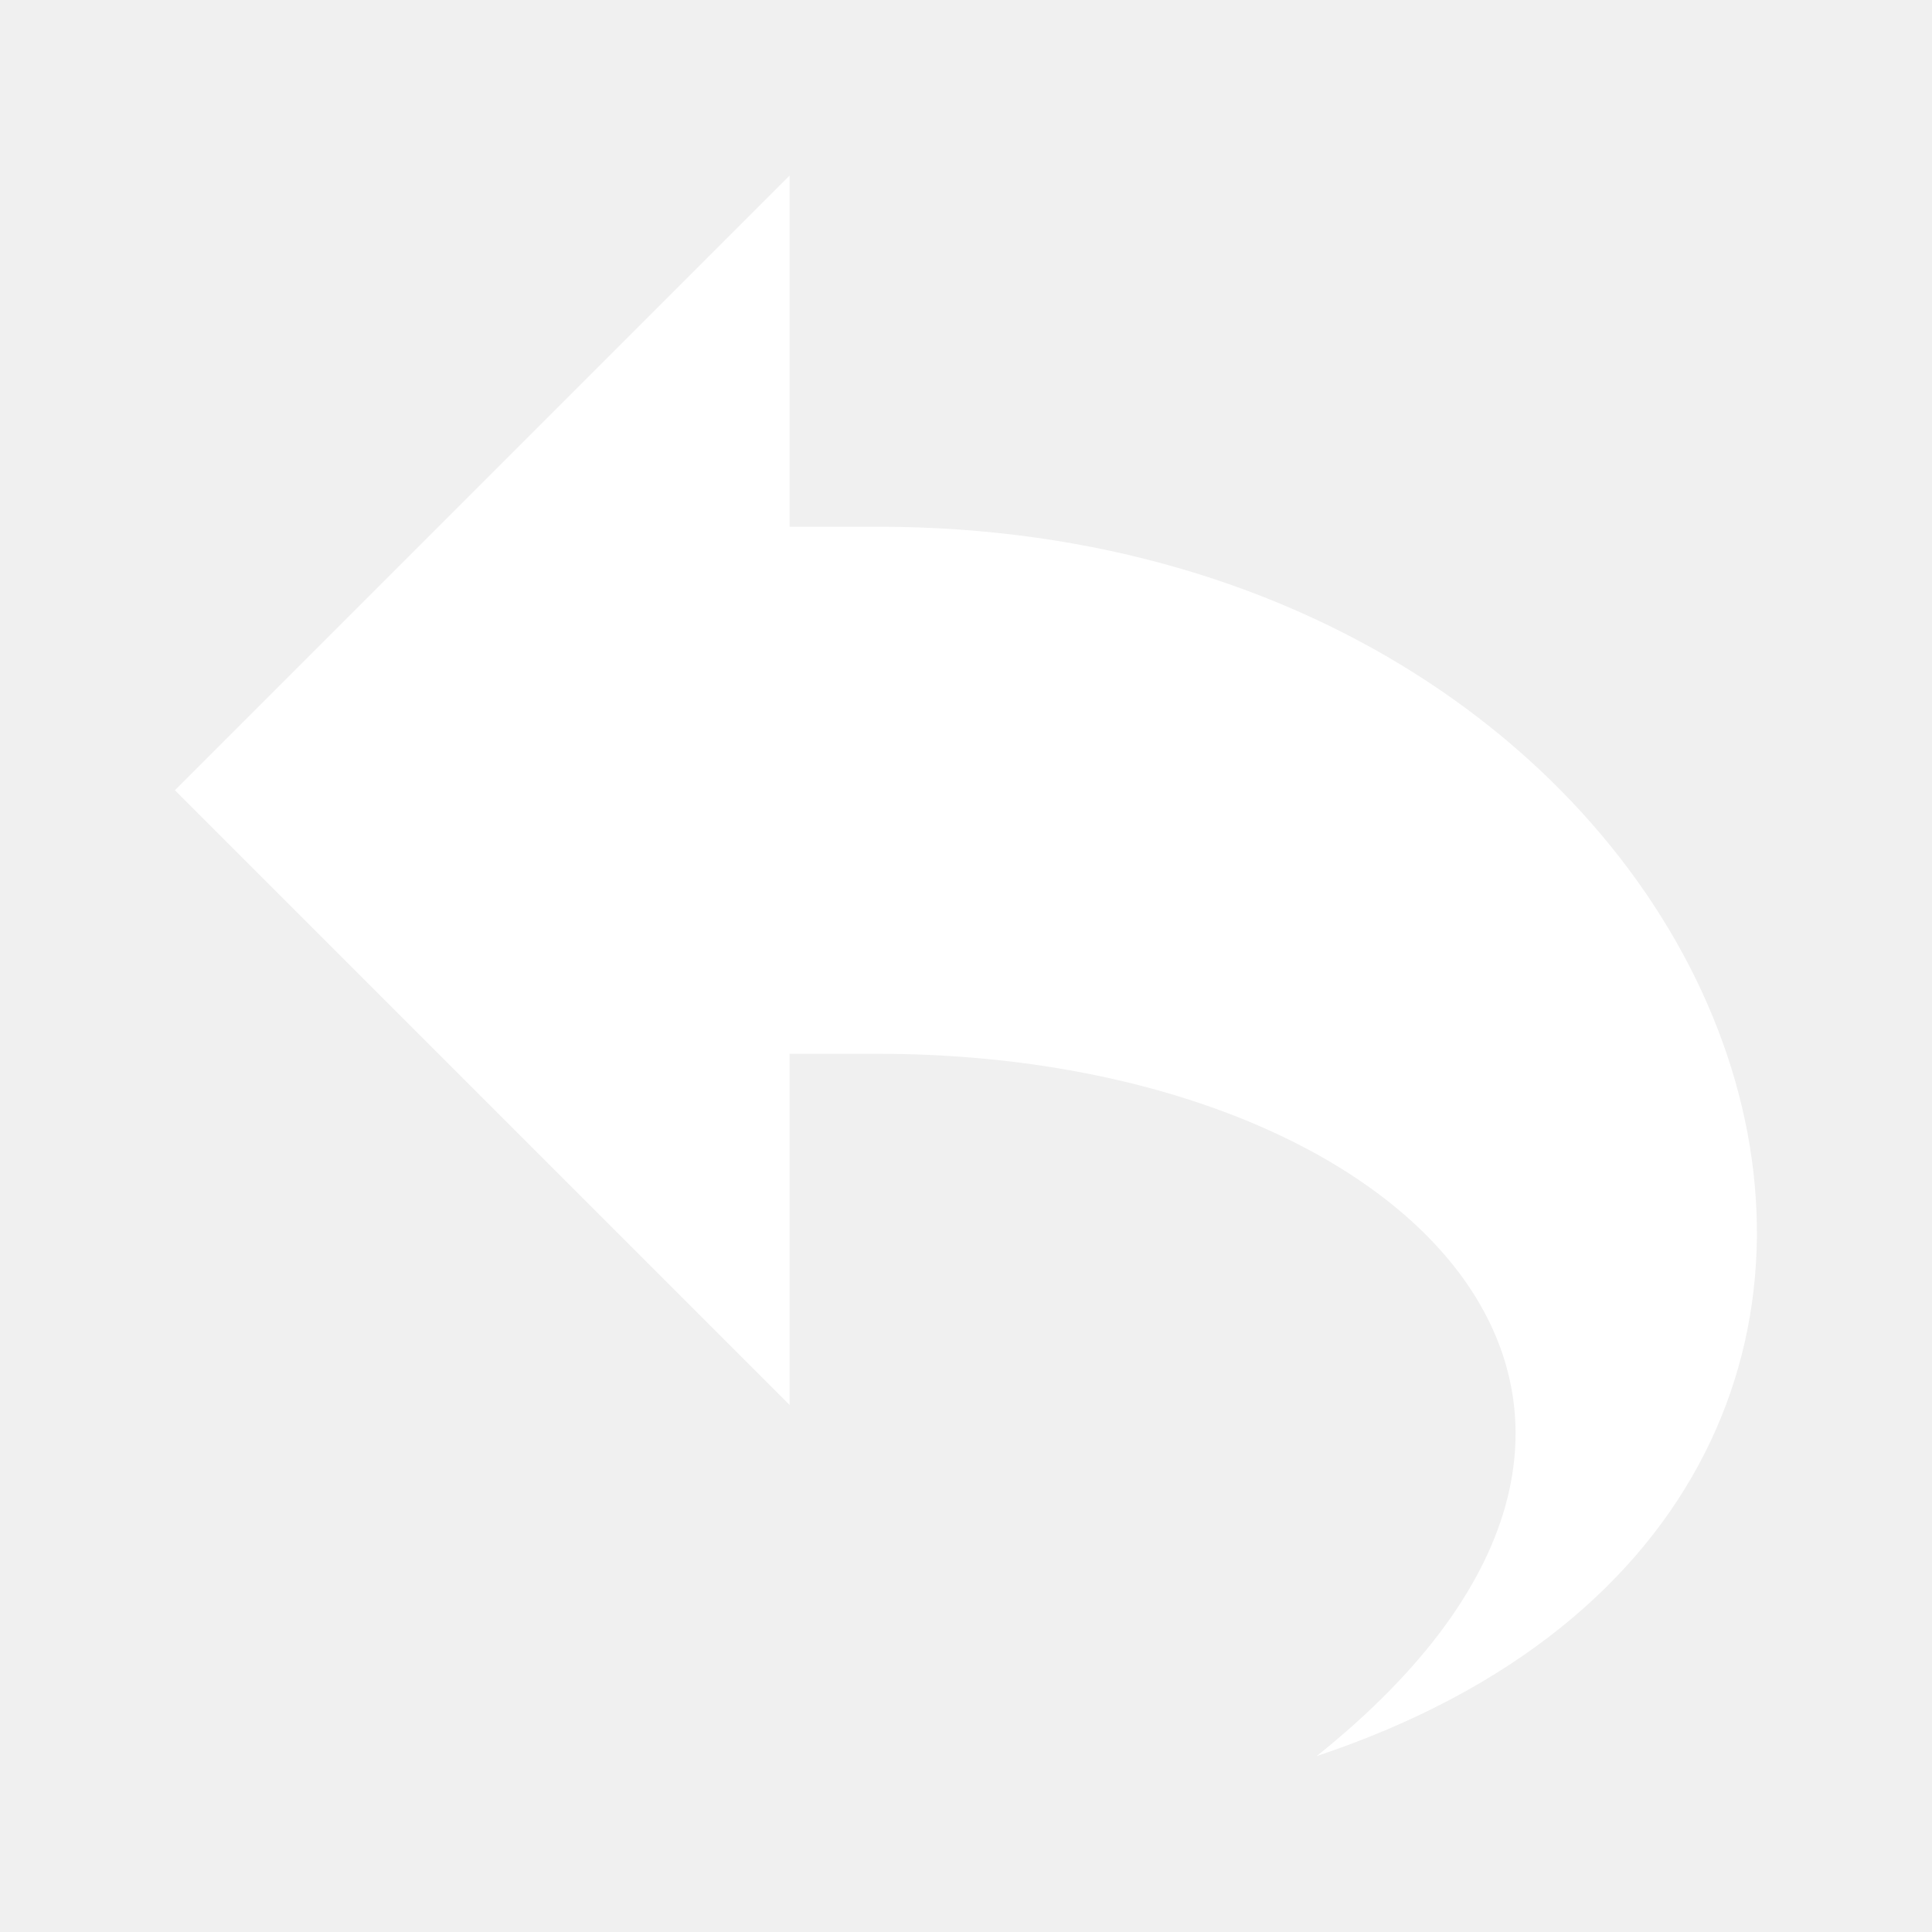
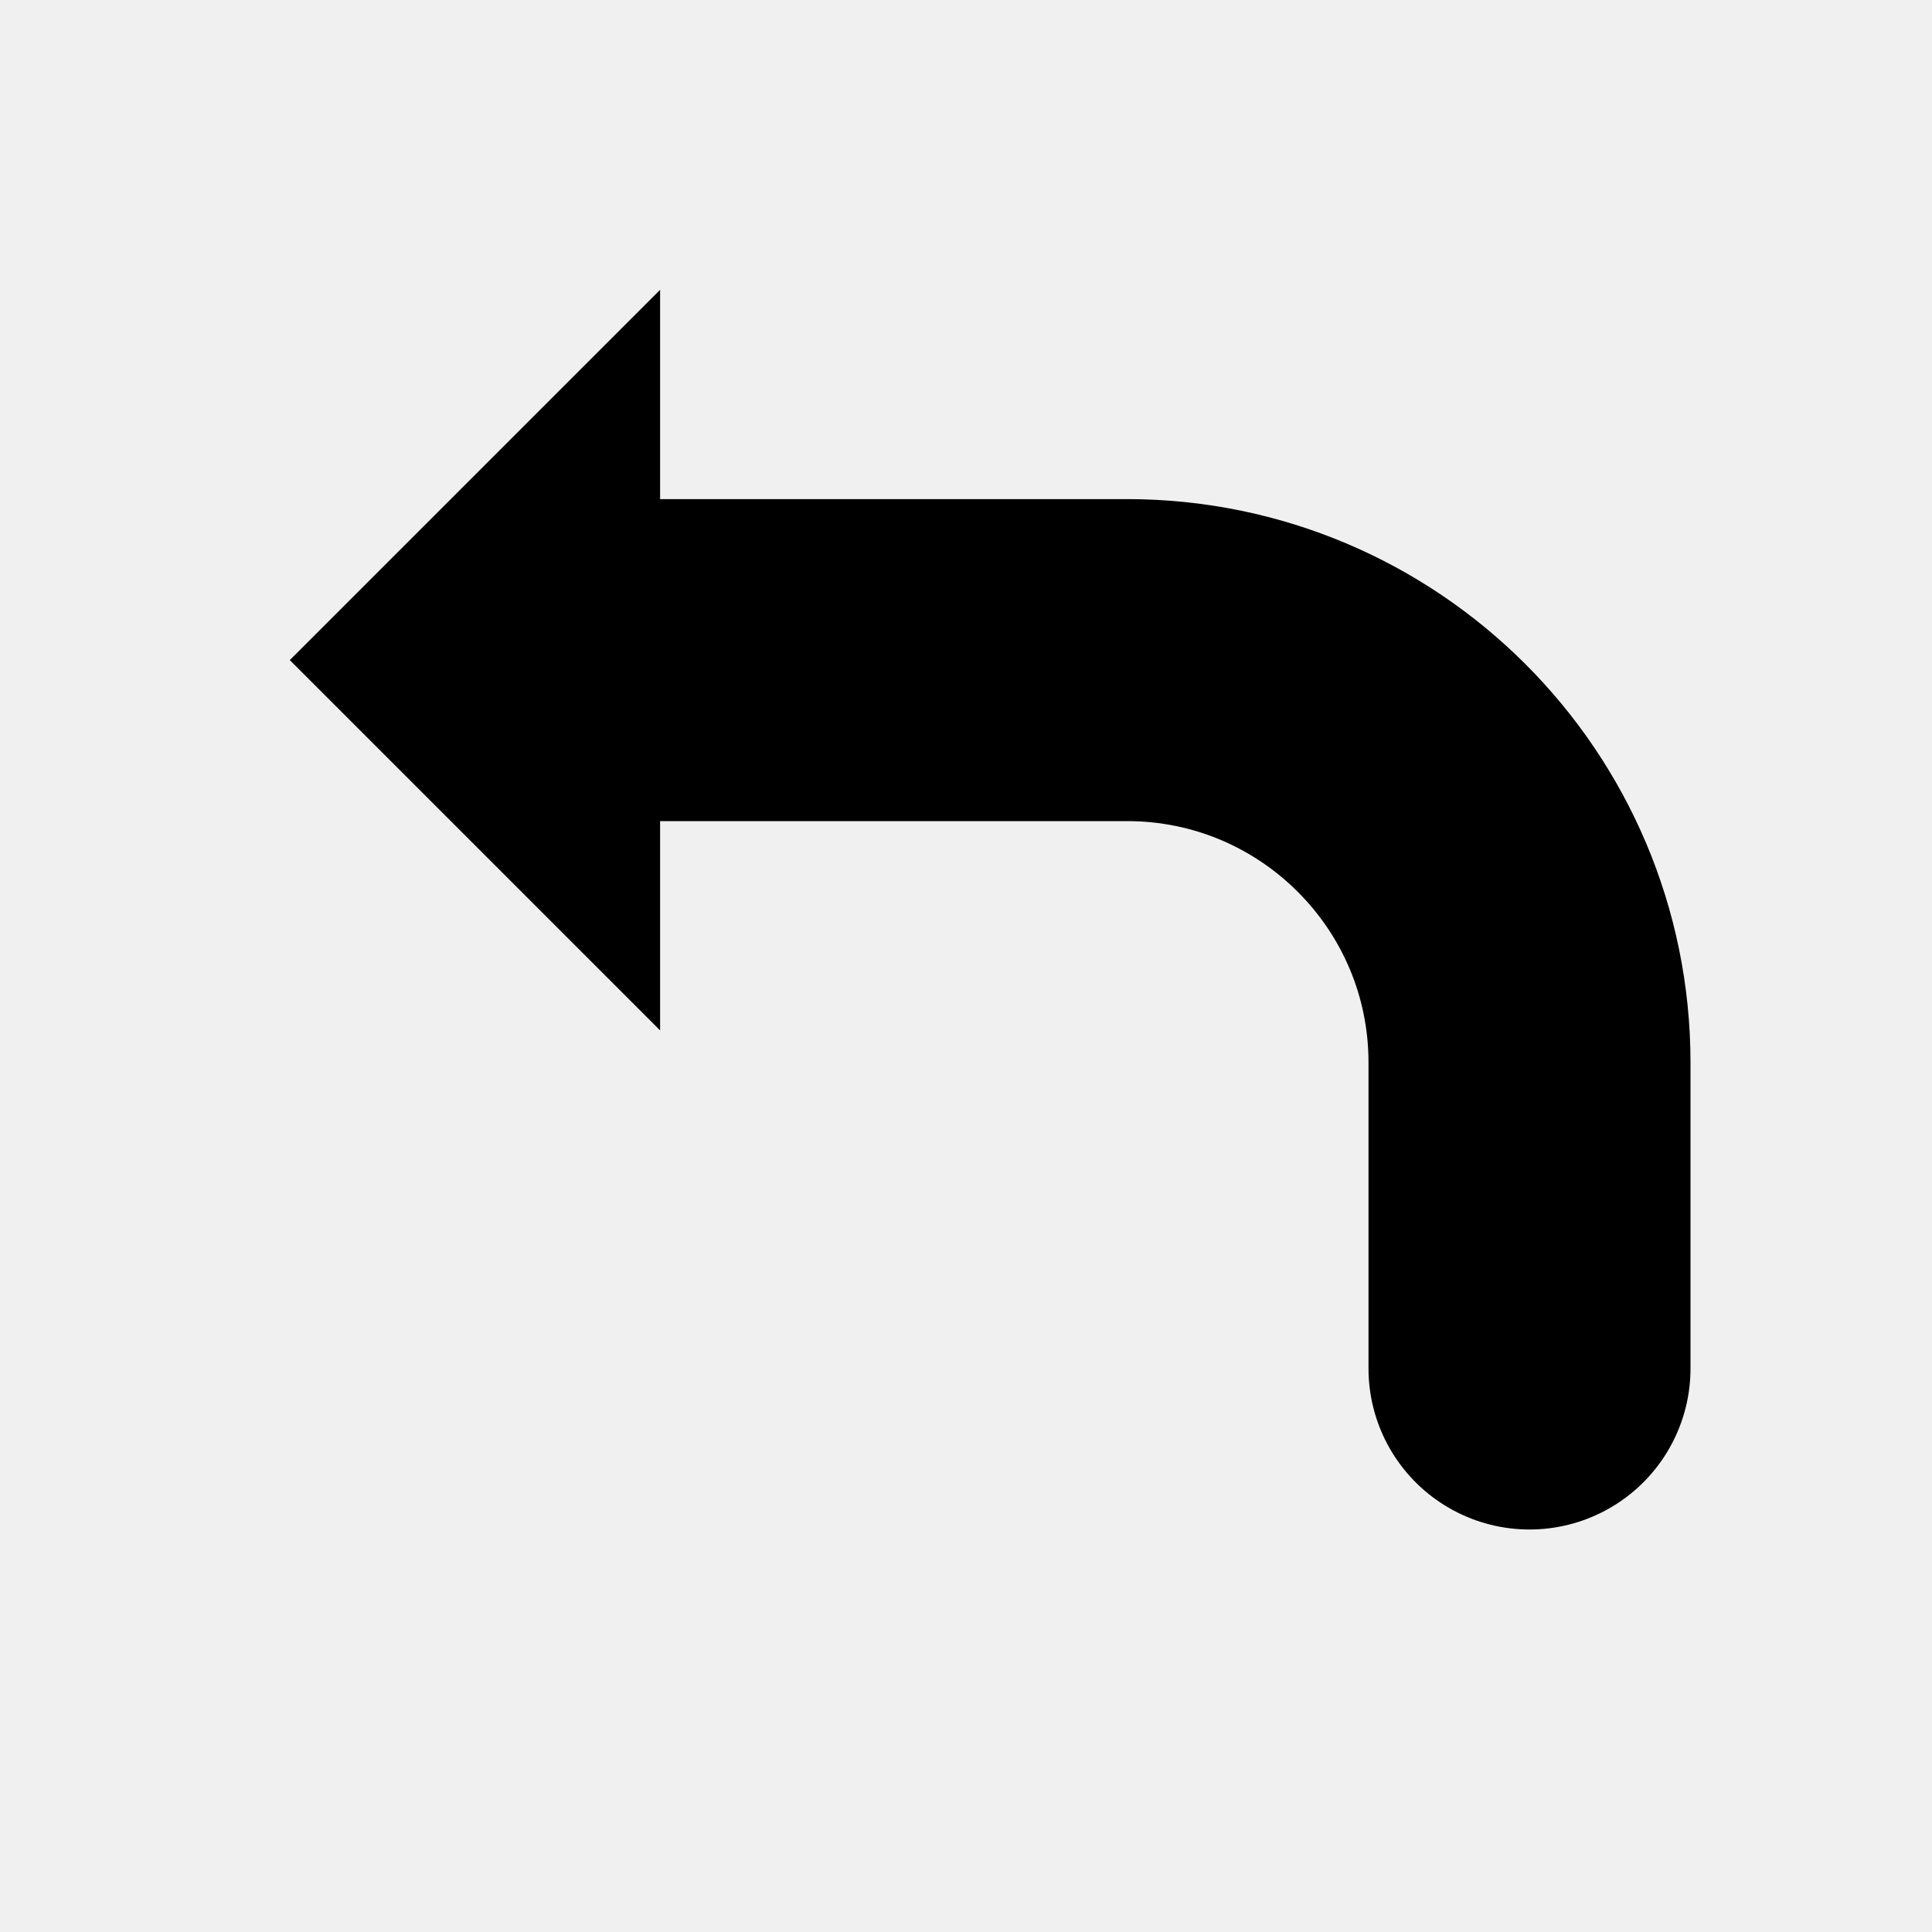
- <svg xmlns="http://www.w3.org/2000/svg" id="svg1626" version="1.1" viewBox="0 0 5.821 5.821" height="22" width="22">
-   <defs id="defs1620" />
-   <g transform="translate(0,-291.7083)" id="layer1" />
-   <g id="layer2">
-     <path id="path3726" d="M 2.379,0.529 V 1.587 h 0.265 c 2.646,0 3.704,2.91 1.323,3.704 C 5.29,4.233 4.232,3.175 2.644,3.175 H 2.379 V 4.233 L 0.527,2.381 Z" style="display:inline;fill:#ffffff;fill-opacity:1;stroke:none;stroke-width:0.265" />
-   </g>
+ <svg xmlns="http://www.w3.org/2000/svg" viewBox="0 0 24 24">
+   <path d="M8.2 8.2H14a5 5 0 0 1 5 5V17" fill="none" stroke="currentColor" stroke-width="4" stroke-linecap="round" stroke-linejoin="round" />
+   <path d="M8.2 3.6 3.6 8.2 8.2 12.8Z" fill="currentColor" />
</svg>
